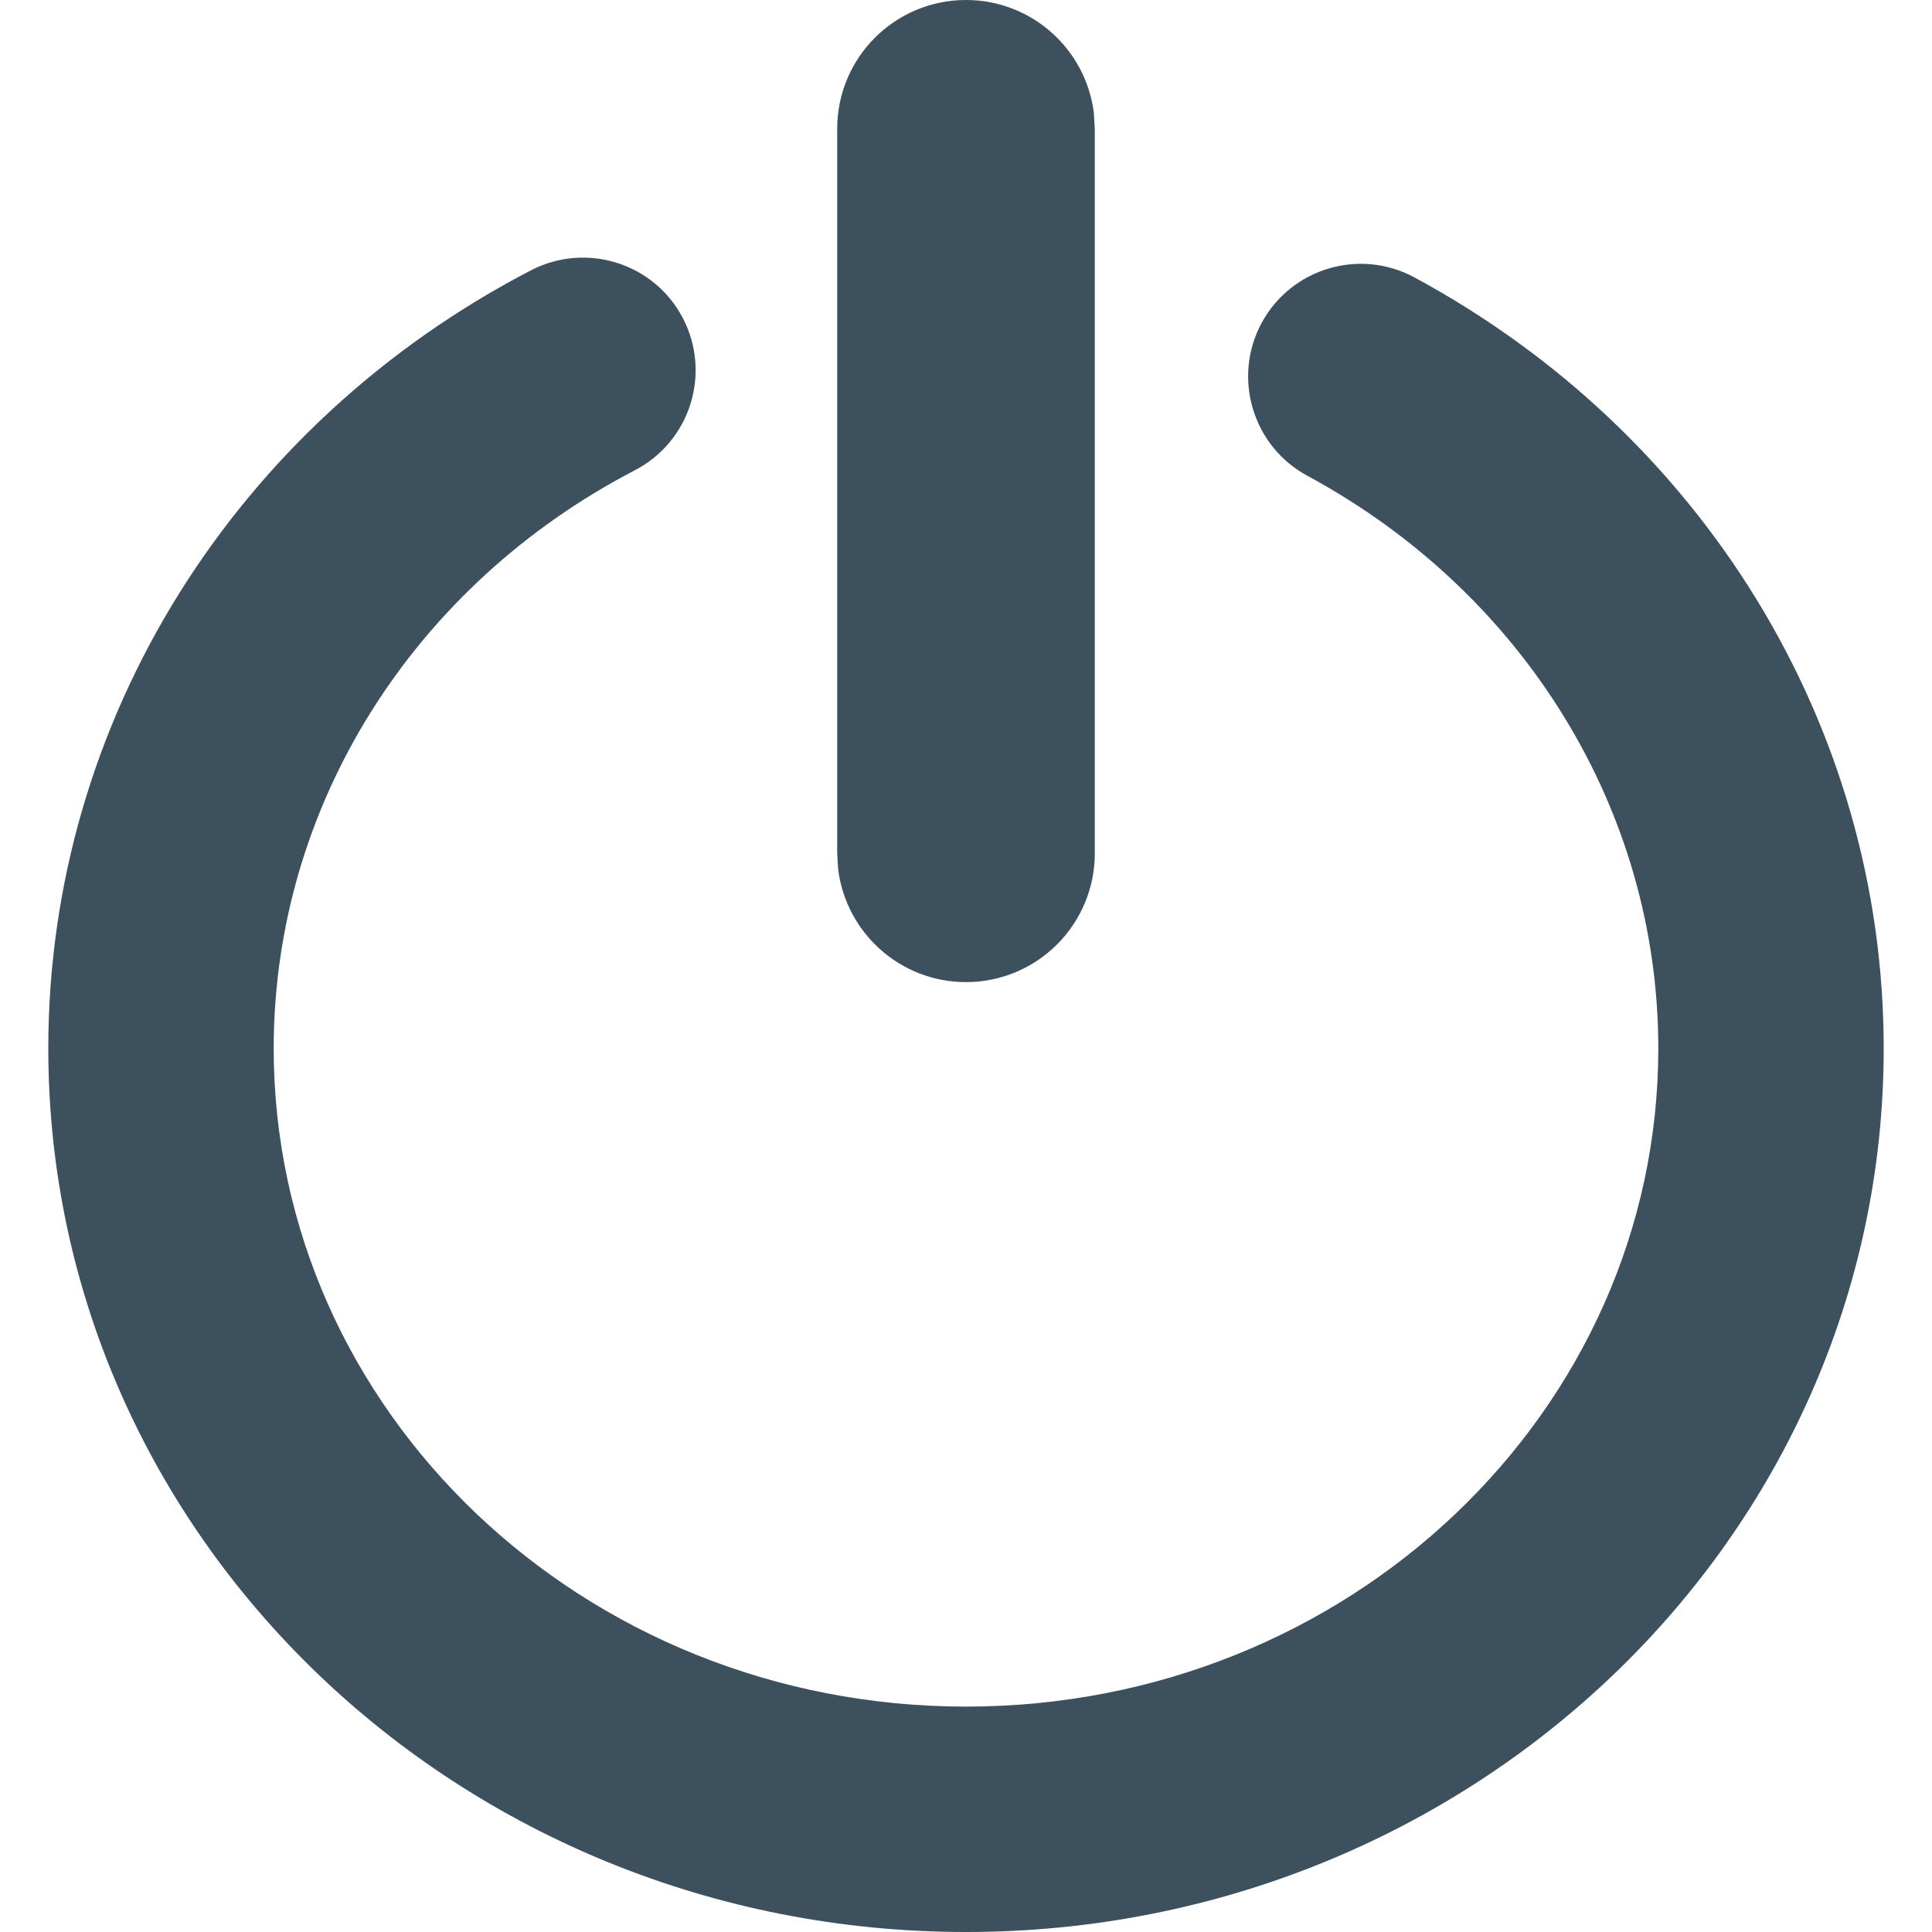
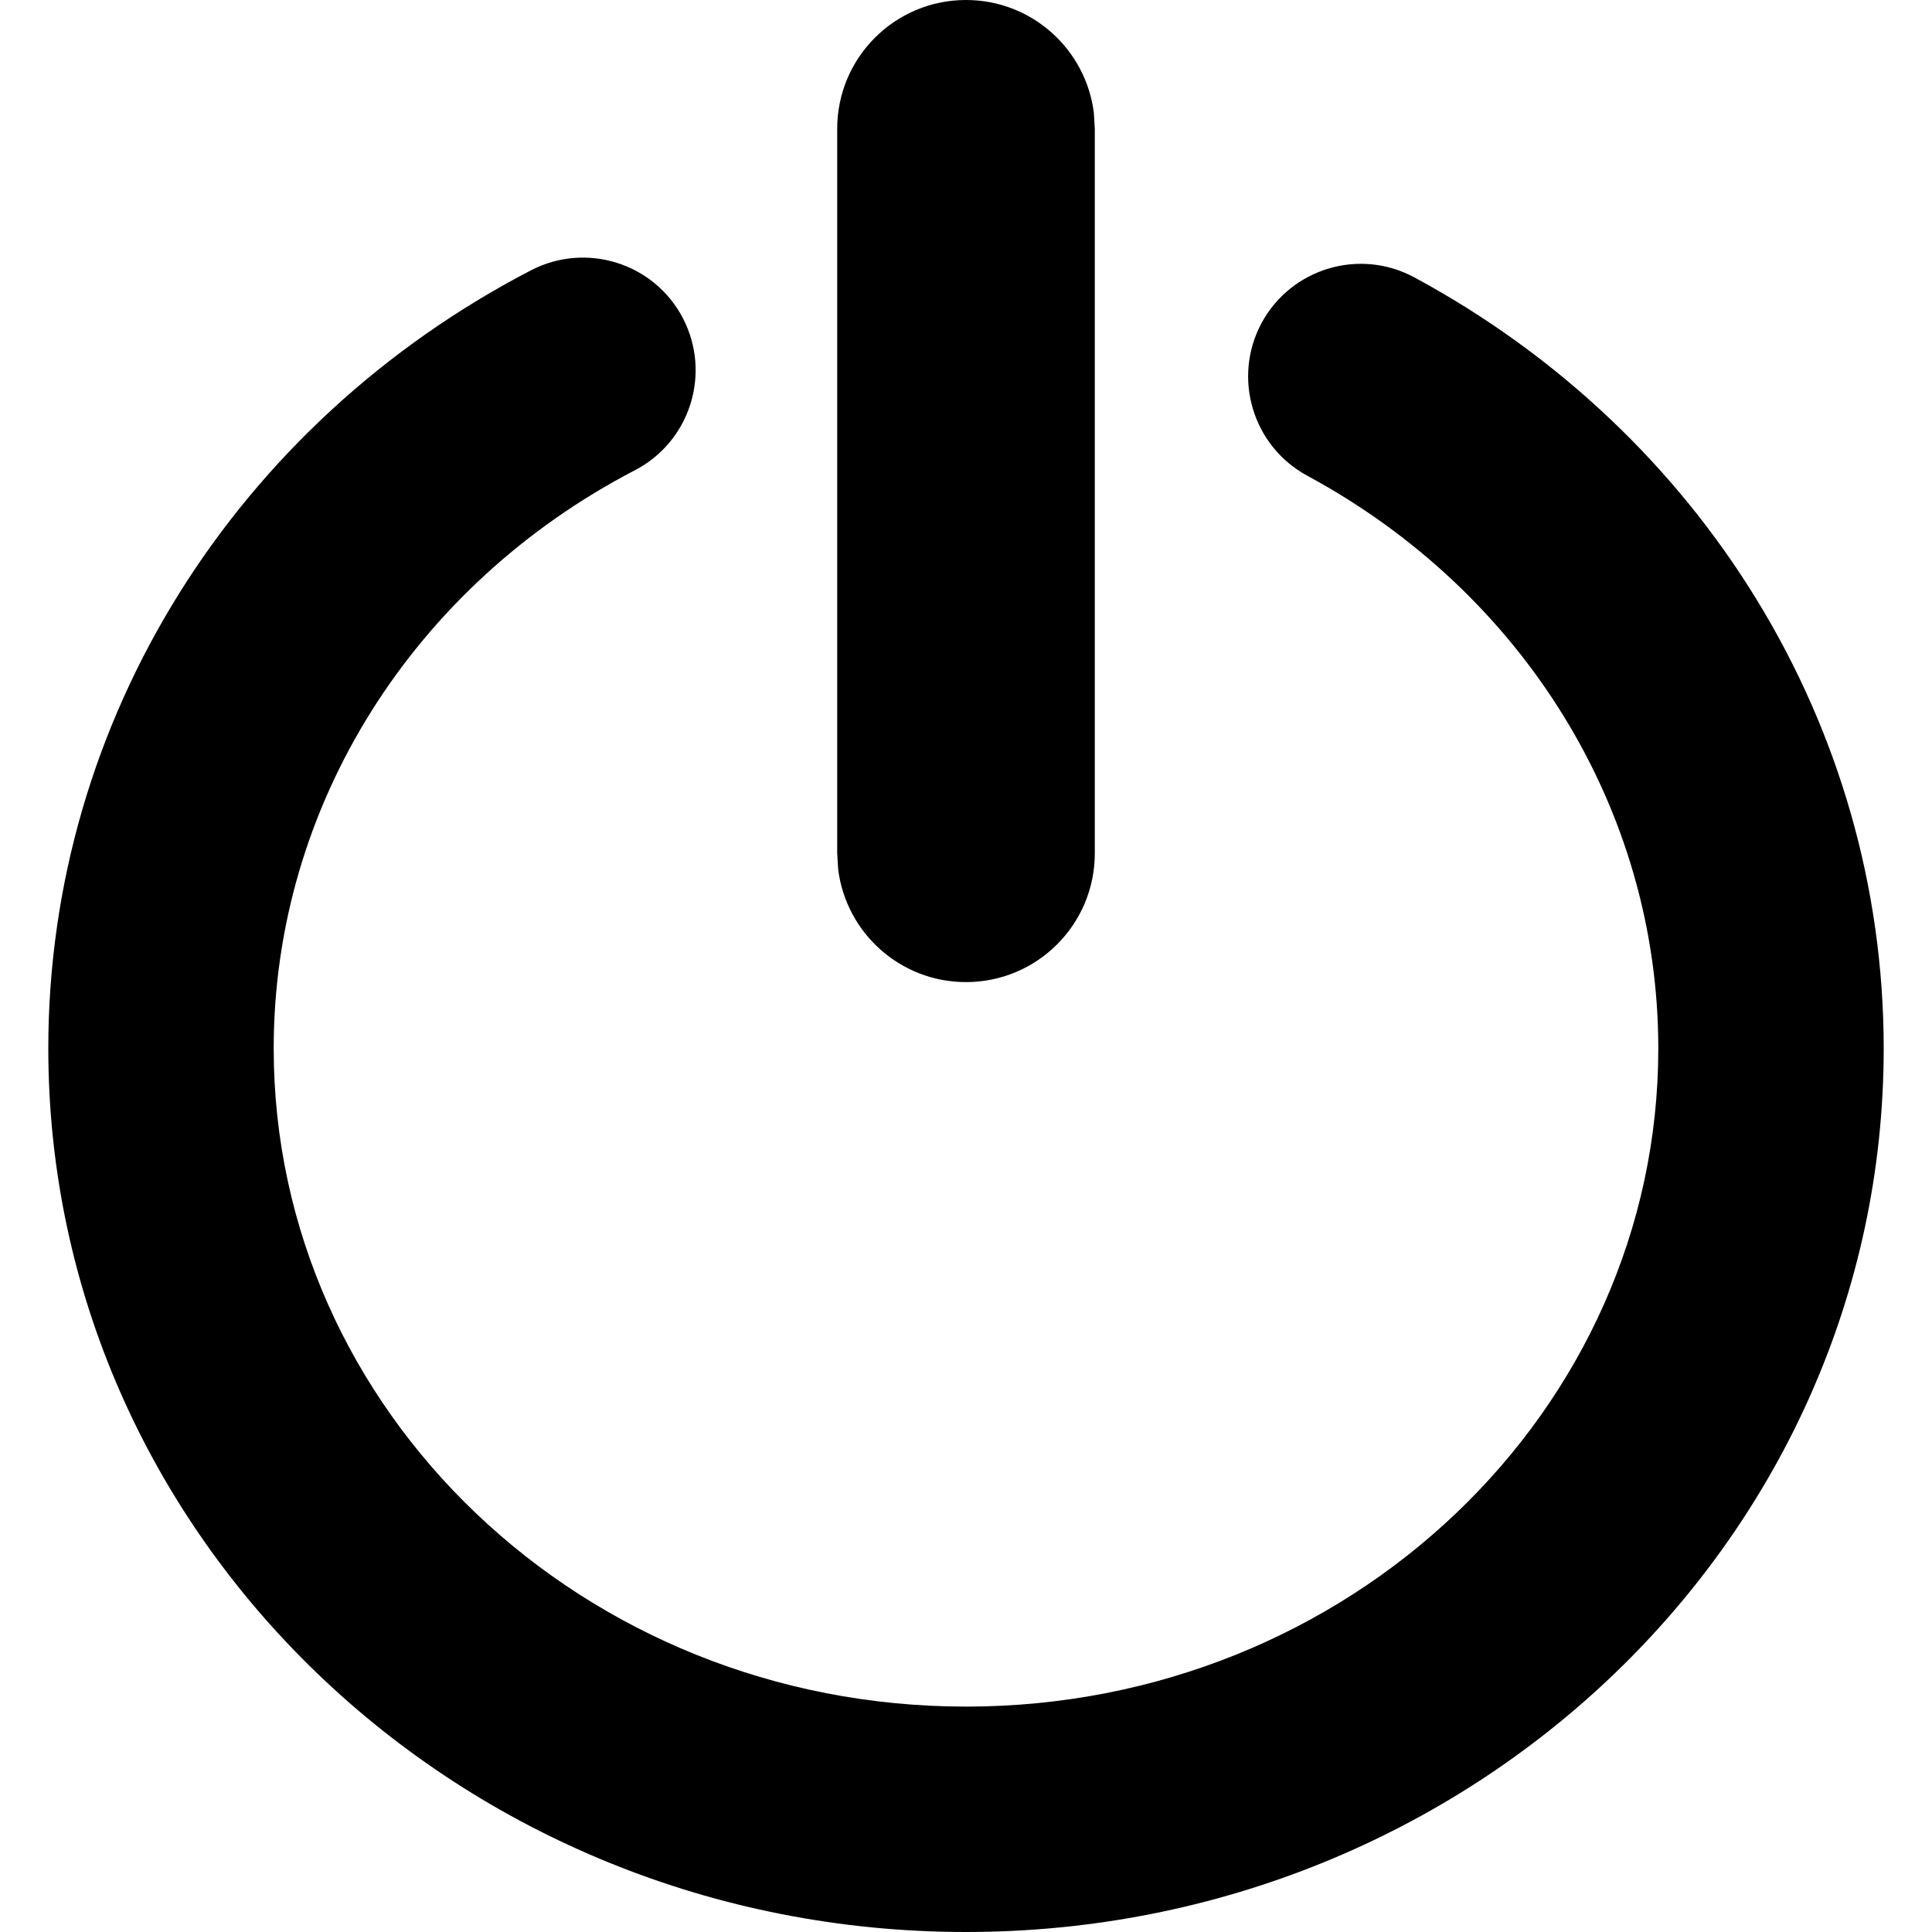
- <svg xmlns="http://www.w3.org/2000/svg" width="12px" height="12px" viewBox="0 0 12 12" version="1.1">
-   <g id="icons/logout" stroke="none" stroke-width="1" fill="none" fill-rule="evenodd">
-     <path d="M4.242,1.977 C4.42,2.321 4.286,2.743 3.943,2.921 C2.569,3.635 1.7,5.003 1.7,6.512 C1.7,8.763 3.619,10.6 6,10.6 C8.381,10.6 10.3,8.763 10.3,6.512 C10.3,5.027 9.459,3.678 8.12,2.955 C7.78,2.771 7.653,2.346 7.836,2.006 C8.02,1.666 8.445,1.539 8.785,1.723 C10.568,2.685 11.7,4.502 11.7,6.512 C11.7,9.55 9.141,12 6,12 C2.859,12 0.3,9.55 0.3,6.512 C0.3,4.469 1.469,2.628 3.298,1.679 C3.641,1.501 4.064,1.634 4.242,1.977 Z M6,-6.21724894e-15 C6.408,-6.21724894e-15 6.744,0.305 6.794,0.7 L6.8,0.8 L6.8,5.3 C6.8,5.742 6.442,6.1 6,6.1 C5.592,6.1 5.256,5.795 5.206,5.4 L5.2,5.3 L5.2,0.8 C5.2,0.358 5.558,-6.21724894e-15 6,-6.21724894e-15 Z" id="Combined-Shape" fill="#3C505D" fill-rule="nonzero" />
-   </g>
+ <svg xmlns="http://www.w3.org/2000/svg" width="12" height="12" viewBox="0 0 12 12">
+   <path d="M4.242,1.977 C4.42,2.321 4.286,2.743 3.943,2.921 C2.569,3.635 1.7,5.003 1.7,6.512 C1.7,8.763 3.619,10.6 6,10.6 C8.381,10.6 10.3,8.763 10.3,6.512 C10.3,5.027 9.459,3.678 8.12,2.955 C7.78,2.771 7.653,2.346 7.836,2.006 C8.02,1.666 8.445,1.539 8.785,1.723 C10.568,2.685 11.7,4.502 11.7,6.512 C11.7,9.55 9.141,12 6,12 C2.859,12 0.3,9.55 0.3,6.512 C0.3,4.469 1.469,2.628 3.298,1.679 C3.641,1.501 4.064,1.634 4.242,1.977 Z M6,-6.21724894e-15 C6.408,-6.21724894e-15 6.744,0.305 6.794,0.7 L6.8,0.8 L6.8,5.3 C6.8,5.742 6.442,6.1 6,6.1 C5.592,6.1 5.256,5.795 5.206,5.4 L5.2,5.3 L5.2,0.8 C5.2,0.358 5.558,-6.21724894e-15 6,-6.21724894e-15 Z" />
</svg>
